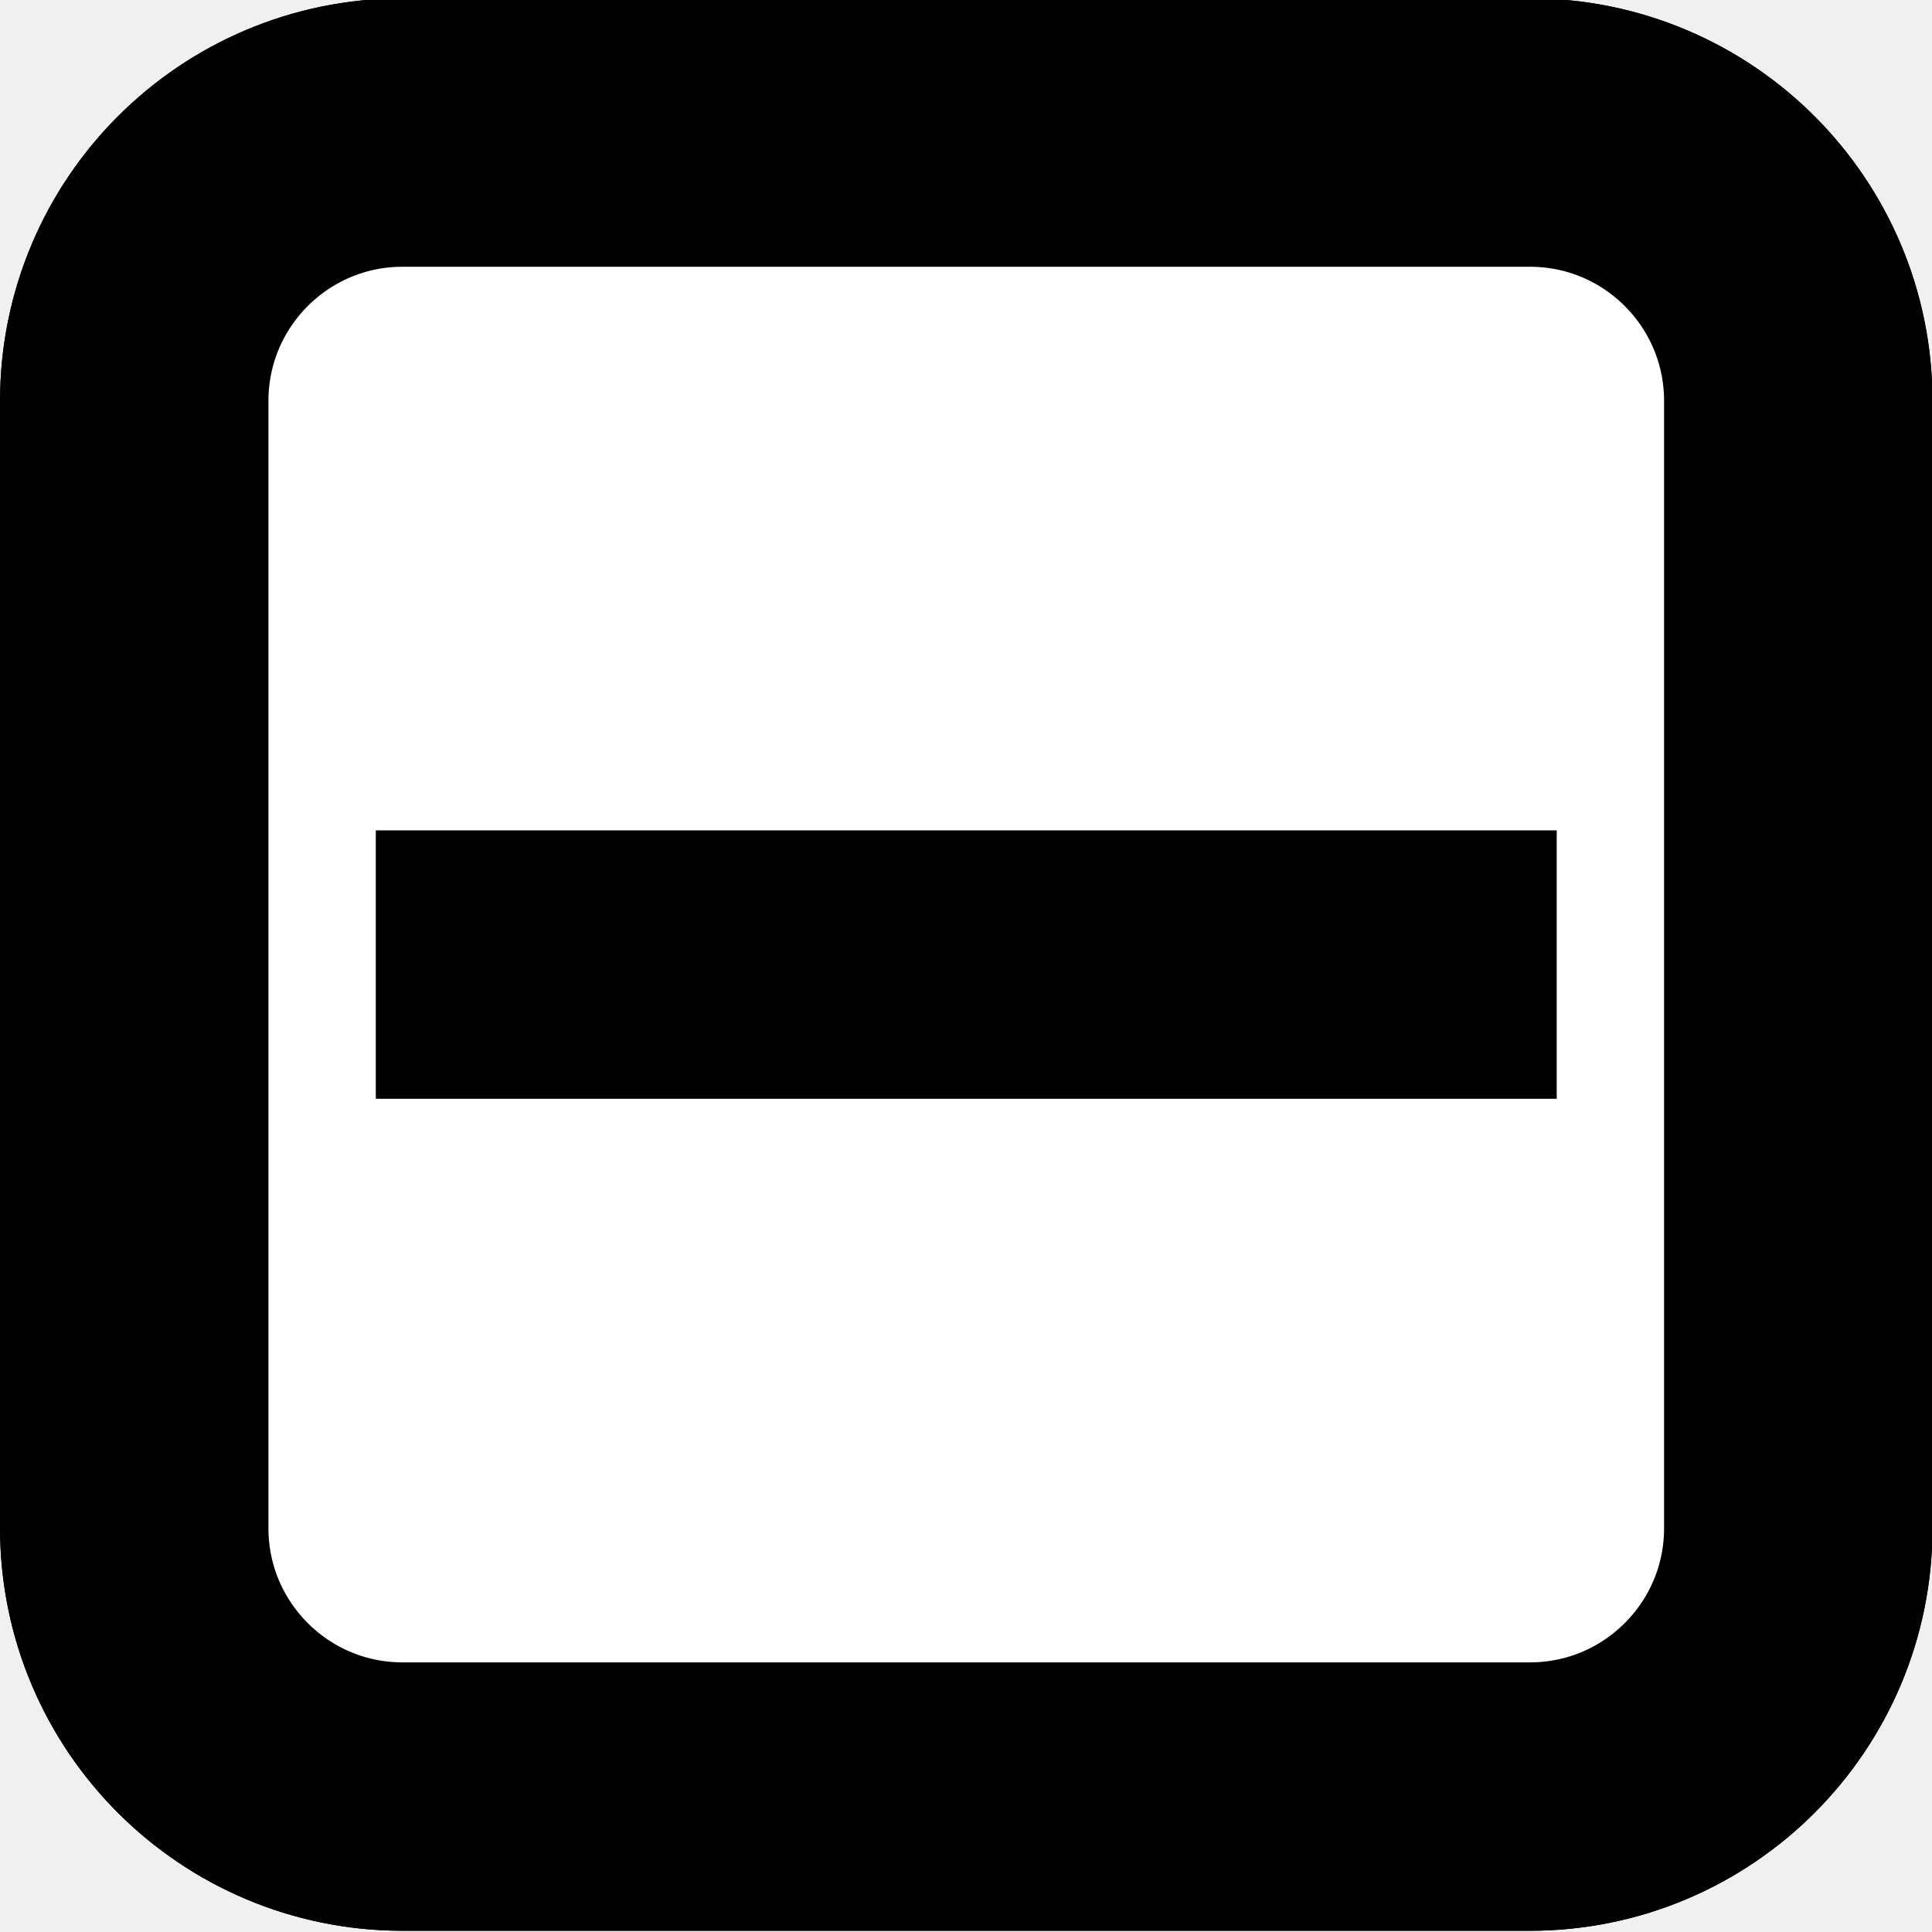
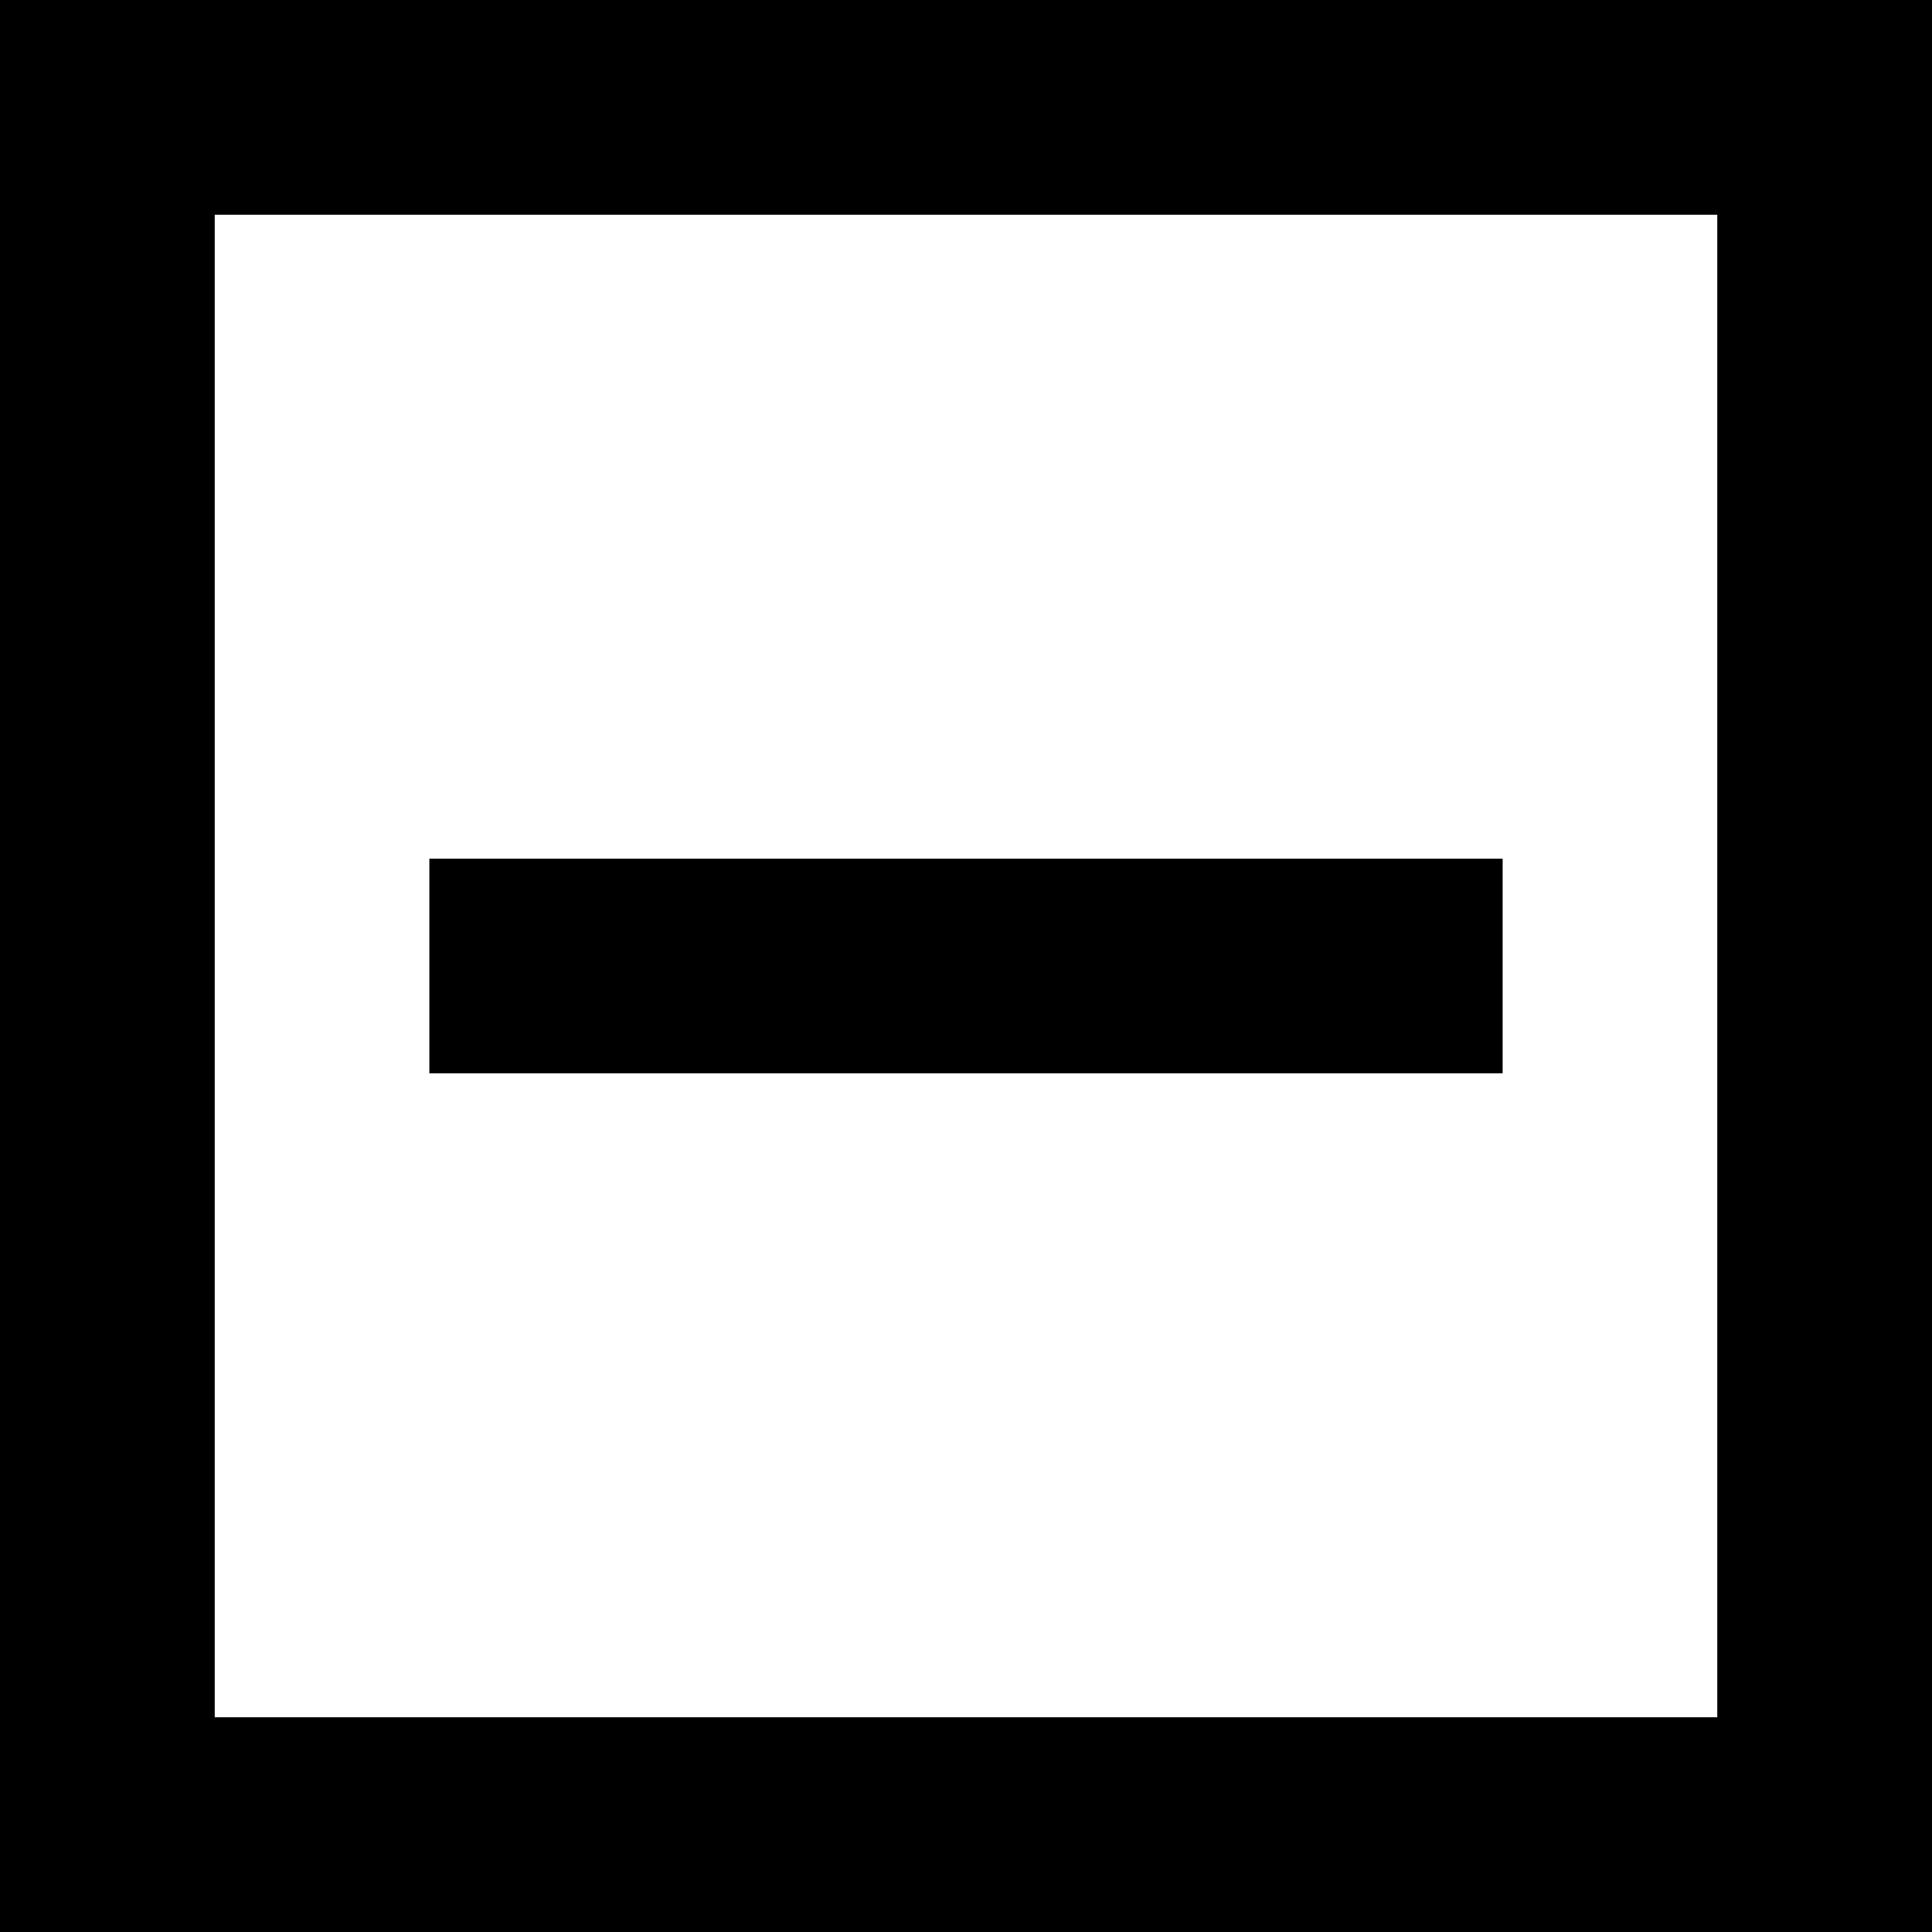
- <svg xmlns="http://www.w3.org/2000/svg" version="1.1" id="svg2" viewBox="0 0 64 64" height="64" width="64">
-   <defs id="defs4" />
+ <svg xmlns="http://www.w3.org/2000/svg" width="9" height="9">
  <g id="False">
-     <rect style="opacity:1;fill:#ffffff;fill-opacity:1;stroke:#000000;stroke-width:8.891;stroke-linecap:butt;stroke-linejoin:miter;stroke-miterlimit:0;stroke-dasharray:none;stroke-opacity:1" id="rect4136" width="55.123" height="55.123" x="4.447" y="4.391" ry="8.891" />
-     <path style="fill:none;fill-rule:evenodd;stroke:#000000;stroke-width:8.891;stroke-linecap:butt;stroke-linejoin:miter;stroke-miterlimit:4;stroke-dasharray:none;stroke-opacity:1" d="m 32.008,12.393 0,39.119" id="path4177" />
-     <path style="fill:none;fill-rule:evenodd;stroke:#000000;stroke-width:8.891;stroke-linecap:butt;stroke-linejoin:miter;stroke-miterlimit:4;stroke-dasharray:none;stroke-opacity:1" d="m 12.449,31.953 39.119,0" id="path4181" />
+     <rect height="8" width="8" y="0.5" x="0.5" stroke="#000" fill="#fff" stroke-width="1" />
+     <line stroke-linecap="undefined" stroke-linejoin="undefined" id="svg_2" y2="4.5" x2="7" y1="4.5" x1="2" stroke="#000" fill="none" />
+     <line stroke-linecap="undefined" stroke-linejoin="undefined" id="svg_3" y2="7" x2="4.5" y1="2" x1="4.5" stroke="#000" fill="none" />
  </g>
  <g id="True">
-     <rect ry="8.891" y="4.391" x="4.447" height="55.123" width="55.123" id="rect4190" style="opacity:1;fill:#ffffff;fill-opacity:1;stroke:#000000;stroke-width:8.891;stroke-linecap:butt;stroke-linejoin:miter;stroke-miterlimit:0;stroke-dasharray:none;stroke-opacity:1" />
-     <path id="path4194" d="m 12.449,31.953 39.119,0" style="fill:none;fill-rule:evenodd;stroke:#000000;stroke-width:8.891;stroke-linecap:butt;stroke-linejoin:miter;stroke-miterlimit:4;stroke-dasharray:none;stroke-opacity:1" />
+     <rect height="8" width="8" y="0.5" x="0.5" stroke="#000" fill="#fff" stroke-width="1" />
+     <line stroke-linecap="undefined" stroke-linejoin="undefined" id="svg_2" y2="4.5" x2="7" y1="4.5" x1="2" stroke="#000" fill="none" />
  </g>
</svg>
